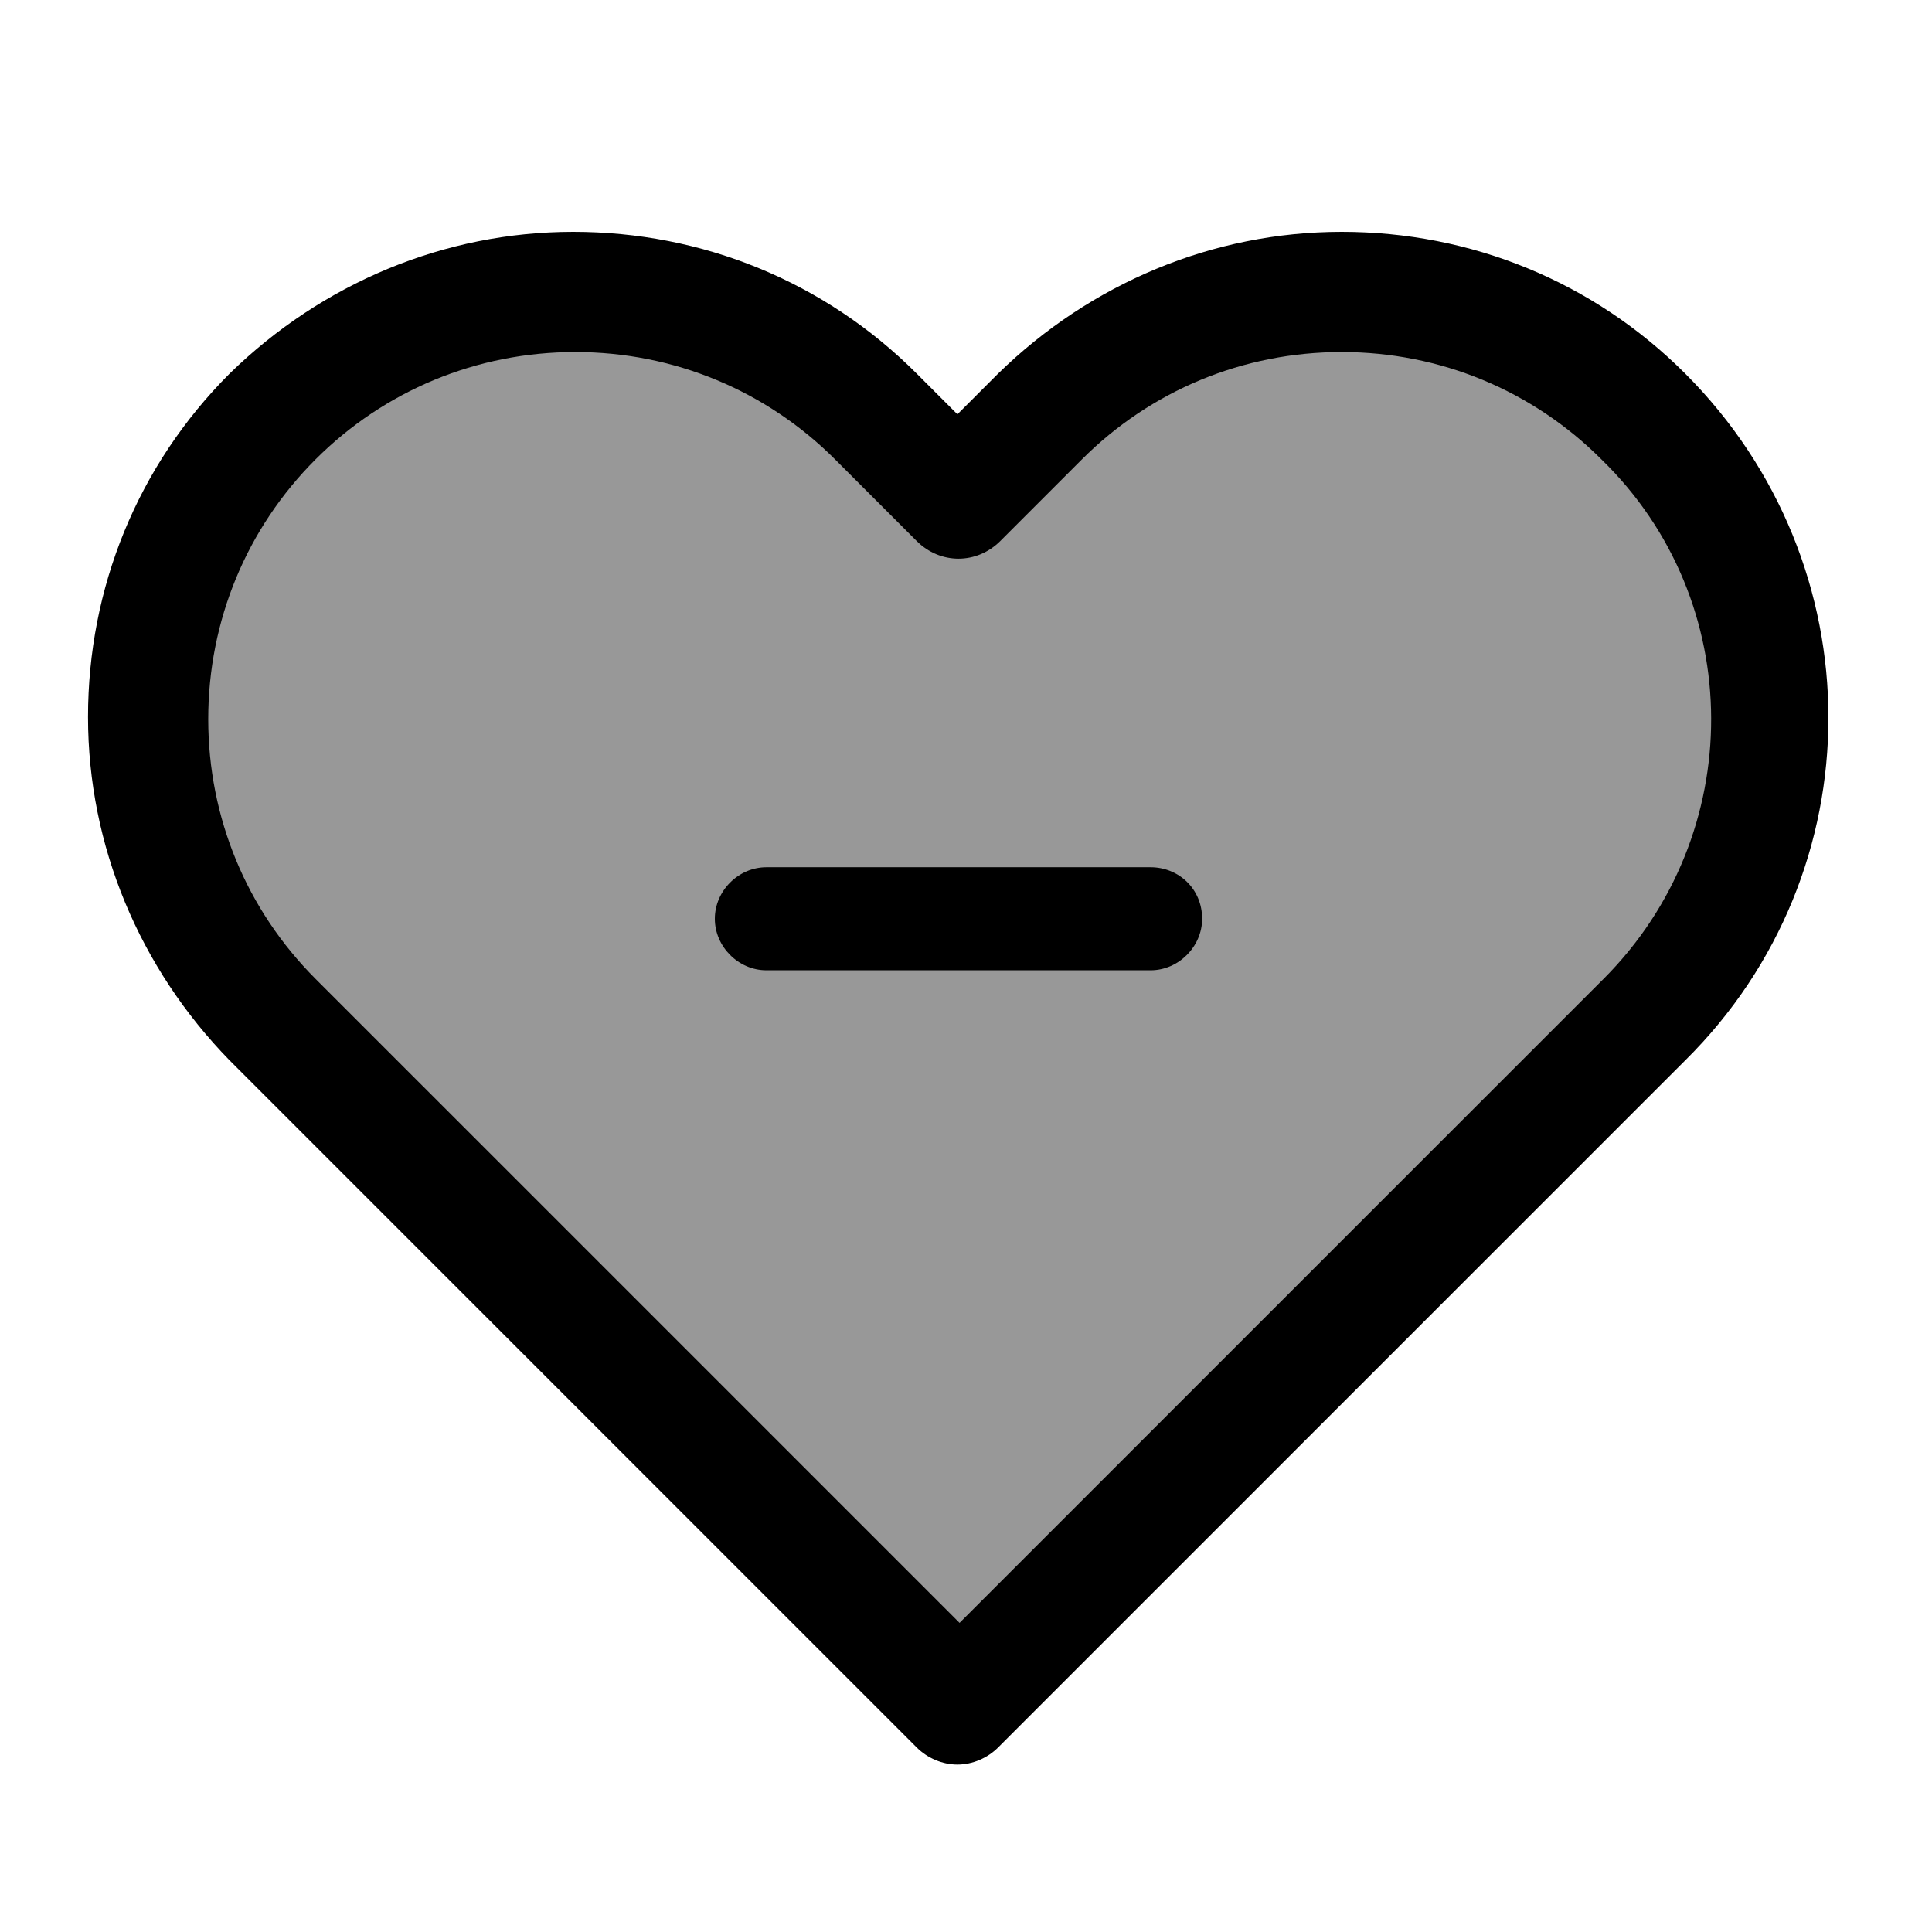
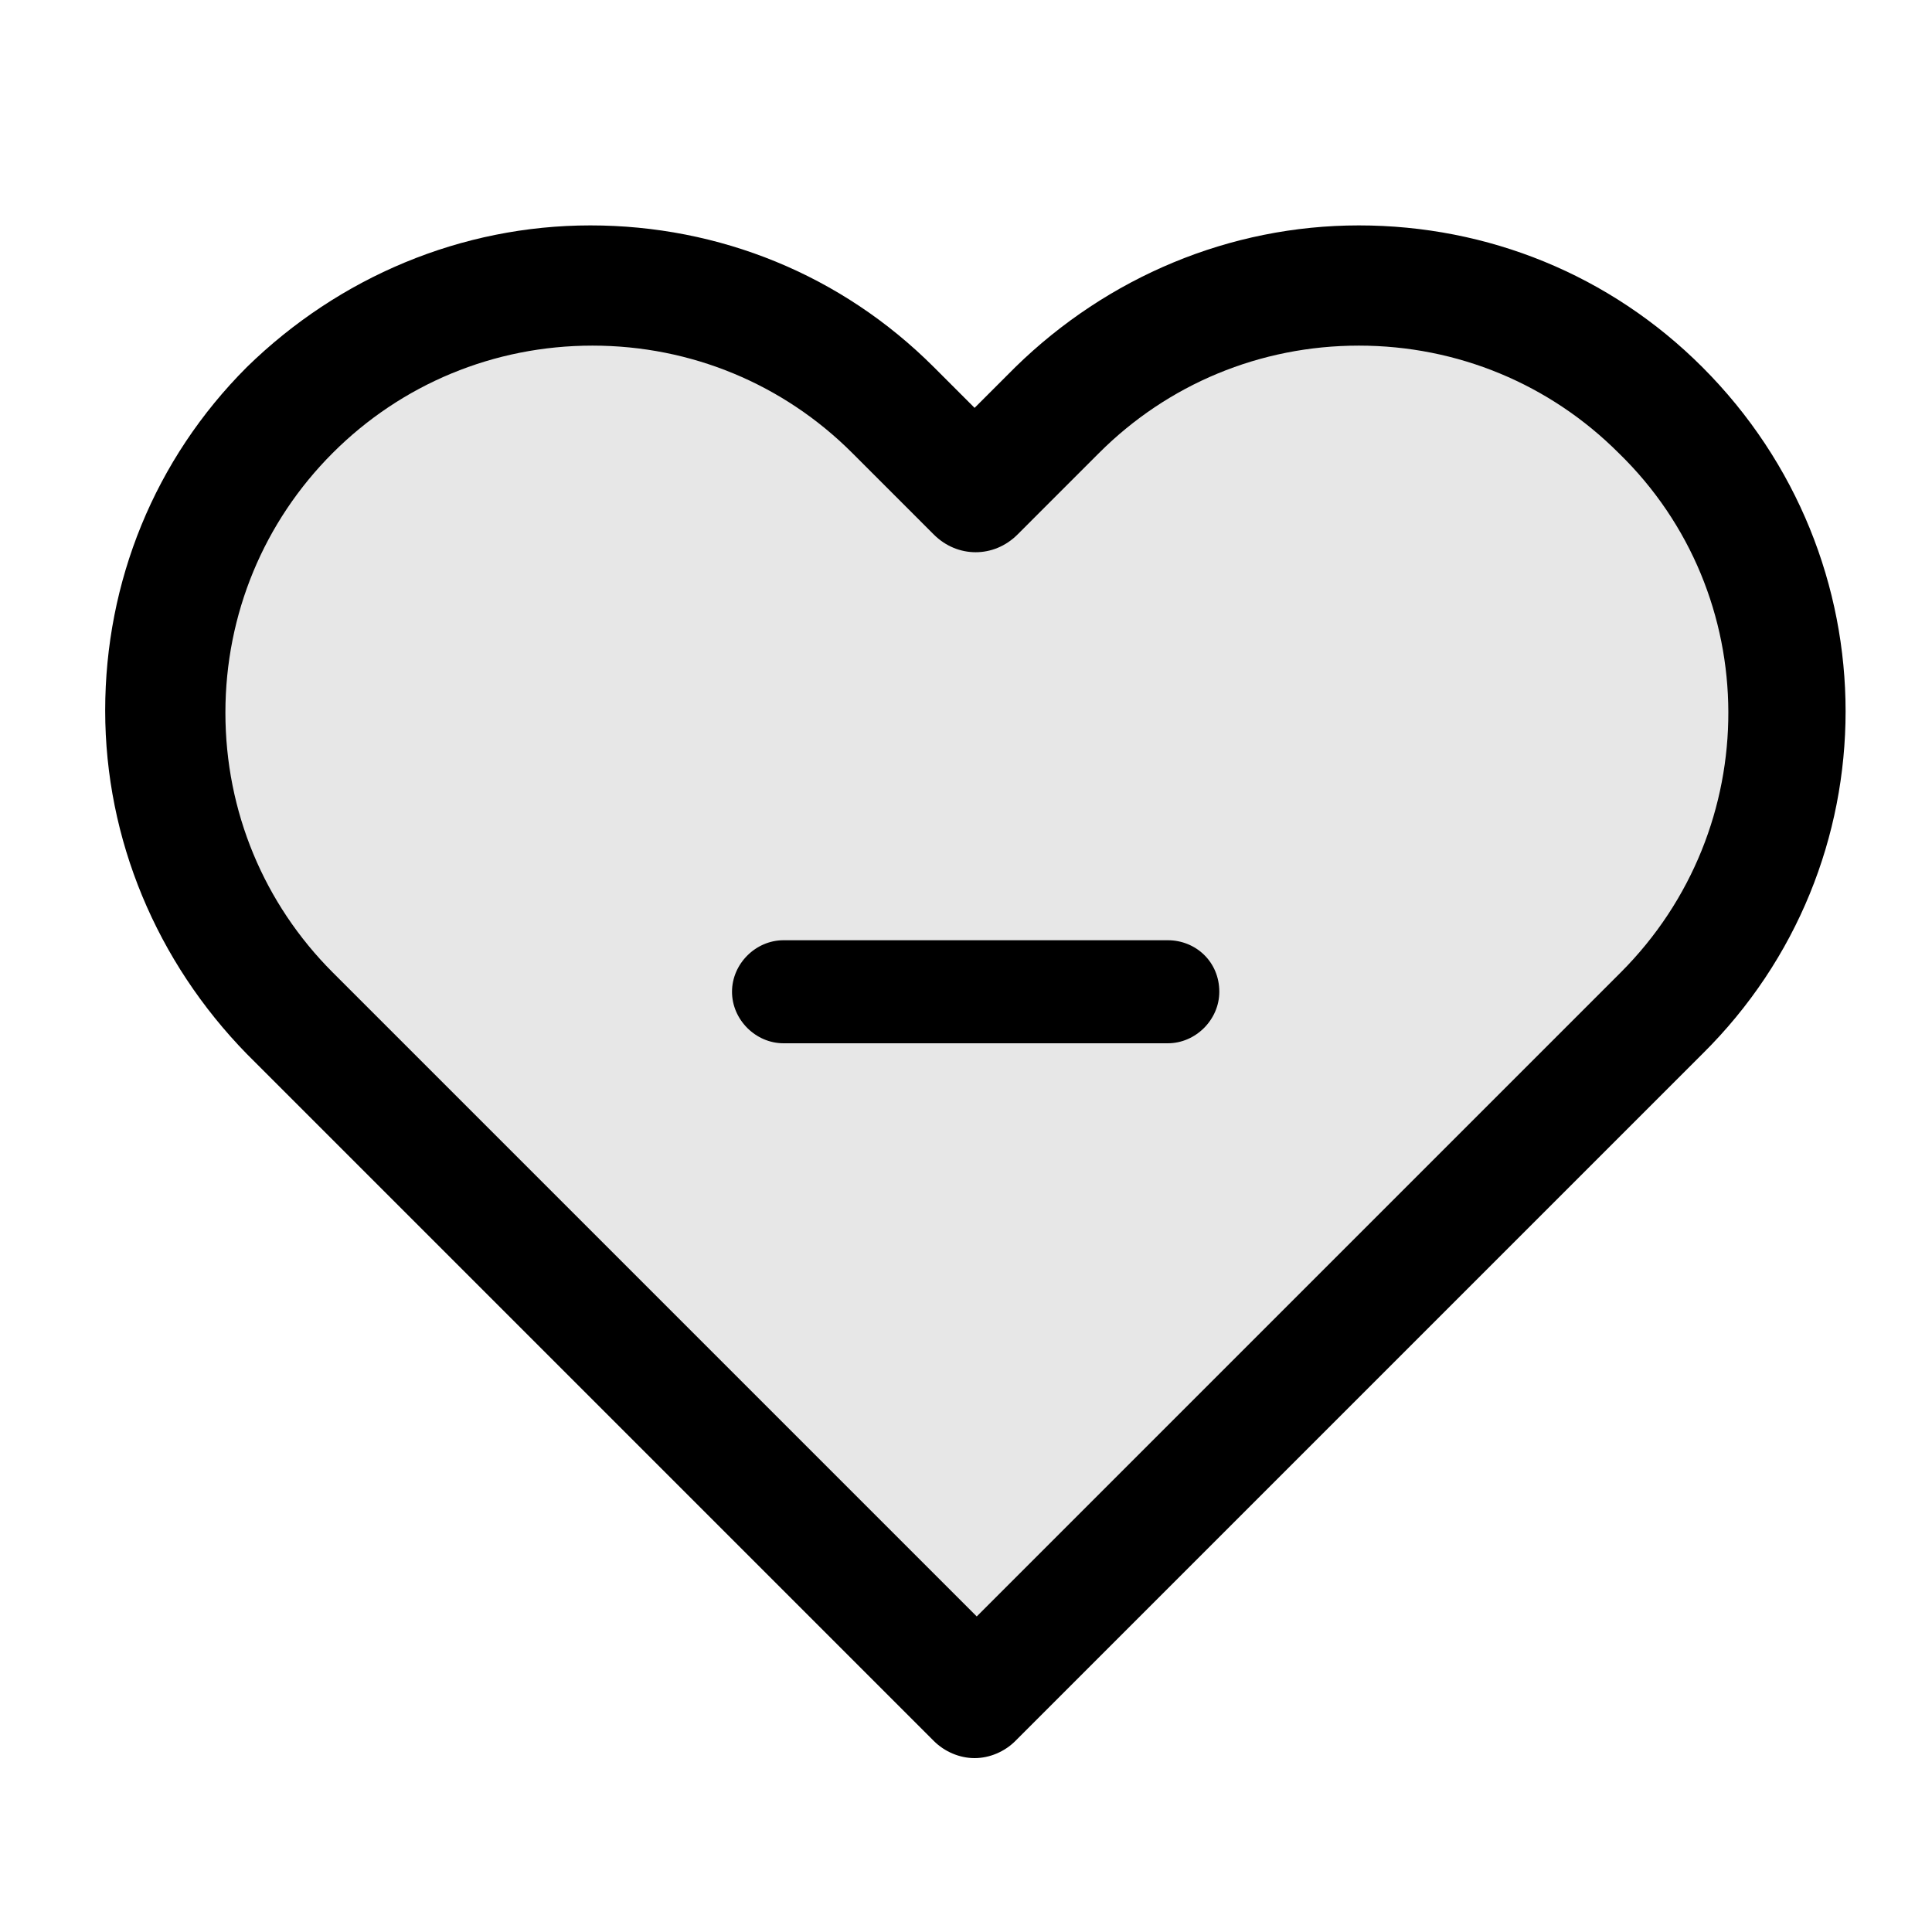
<svg xmlns="http://www.w3.org/2000/svg" version="1.1" id="Layer_1" x="0px" y="0px" viewBox="0 0 90 90" style="enable-background:new 0 0 90 90;" xml:space="preserve">
  <style type="text/css">
- 	.st0{fill:#989898;}
+ 	.st0{fill:#E7E7E7;}
</style>
  <g>
-     <path class="st0" d="M44.6,76.6L13.5,45.5c0,0-14.5-14.6,2.9-27.5c0,0,8.3-5.8,17.8-0.9c0,0,4.3,2.4,7.4,6.2c0,0,2.9,4.3,6.5-0.5   c0,0,4.7-5.2,8.1-6.3c0,0,8.6-4,16.7,1.5c0,0,10.5,6.2,7.3,19.8c0,0-1.7,4.6-3.4,6.4L44.6,76.6z" />
-     <path d="M78.5,17.4c-4.3-4.3-10-6.6-16-6.6c-6,0-11.7,2.4-16,6.6l-1.9,1.9l-1.9-1.9c-4.3-4.3-10-6.6-16-6.6c-6,0-11.7,2.4-16,6.6   c-4.3,4.3-6.6,10-6.6,16c0,6,2.4,11.7,6.6,16l32,32c0.5,0.5,1.2,0.8,1.9,0.8c0.7,0,1.4-0.3,1.9-0.8l32-32   C87.4,40.6,87.4,26.3,78.5,17.4L78.5,17.4z M74.7,45.6l-30,30l-30-30c-3.2-3.2-5-7.5-5-12.1s1.8-8.9,5-12.1c3.2-3.2,7.5-5,12.1-5   c4.6,0,8.9,1.8,12.1,5l3.8,3.8c1.1,1.1,2.8,1.1,3.9,0l3.8-3.8c3.2-3.2,7.5-5,12.1-5c4.6,0,8.9,1.8,12.1,5   C81.4,28,81.4,38.9,74.7,45.6z" />
-     <path d="M53.6,40.4H35.7c-1.3,0-2.4,1.1-2.4,2.4c0,1.3,1.1,2.4,2.4,2.4h17.9c1.3,0,2.4-1.1,2.4-2.4C56,41.4,54.9,40.4,53.6,40.4z" />
+     <path class="st0" d="M45.7,75.9L14.6,44.8c0,0-14.5-14.6,2.9-27.5c0,0,8.3-5.8,17.8-0.9c0,0,4.3,2.4,7.4,6.2c0,0,2.9,4.3,6.5-0.5   c0,0,4.7-5.2,8.1-6.3c0,0,8.6-4,16.7,1.5c0,0,10.5,6.2,7.3,19.8c0,0-1.7,4.6-3.4,6.4L45.7,75.9z" />
+     <path d="M79.3,17.1c-4.3-4.3-10-6.6-16-6.6s-11.7,2.4-16,6.6L45.4,19l-1.9-1.9c-4.3-4.3-10-6.6-16-6.6s-11.7,2.4-16,6.6   c-4.3,4.3-6.6,10-6.6,16s2.4,11.7,6.6,16l32,32c0.5,0.5,1.2,0.8,1.9,0.8s1.4-0.3,1.9-0.8l32-32C88.2,40.3,88.2,26,79.3,17.1   L79.3,17.1z M75.5,45.3l-30,30l-30-30c-3.2-3.2-5-7.5-5-12.1s1.8-8.9,5-12.1s7.5-5,12.1-5s8.9,1.8,12.1,5l3.8,3.8   c1.1,1.1,2.8,1.1,3.9,0l3.8-3.8c3.2-3.2,7.5-5,12.1-5s8.9,1.8,12.1,5C82.2,27.7,82.2,38.6,75.5,45.3z" />
+     <path d="M54.4,43.8H36.5c-1.3,0-2.4,1.1-2.4,2.4c0,1.3,1.1,2.4,2.4,2.4h17.9c1.3,0,2.4-1.1,2.4-2.4C56.8,44.8,55.7,43.8,54.4,43.8z   " />
  </g>
</svg>
